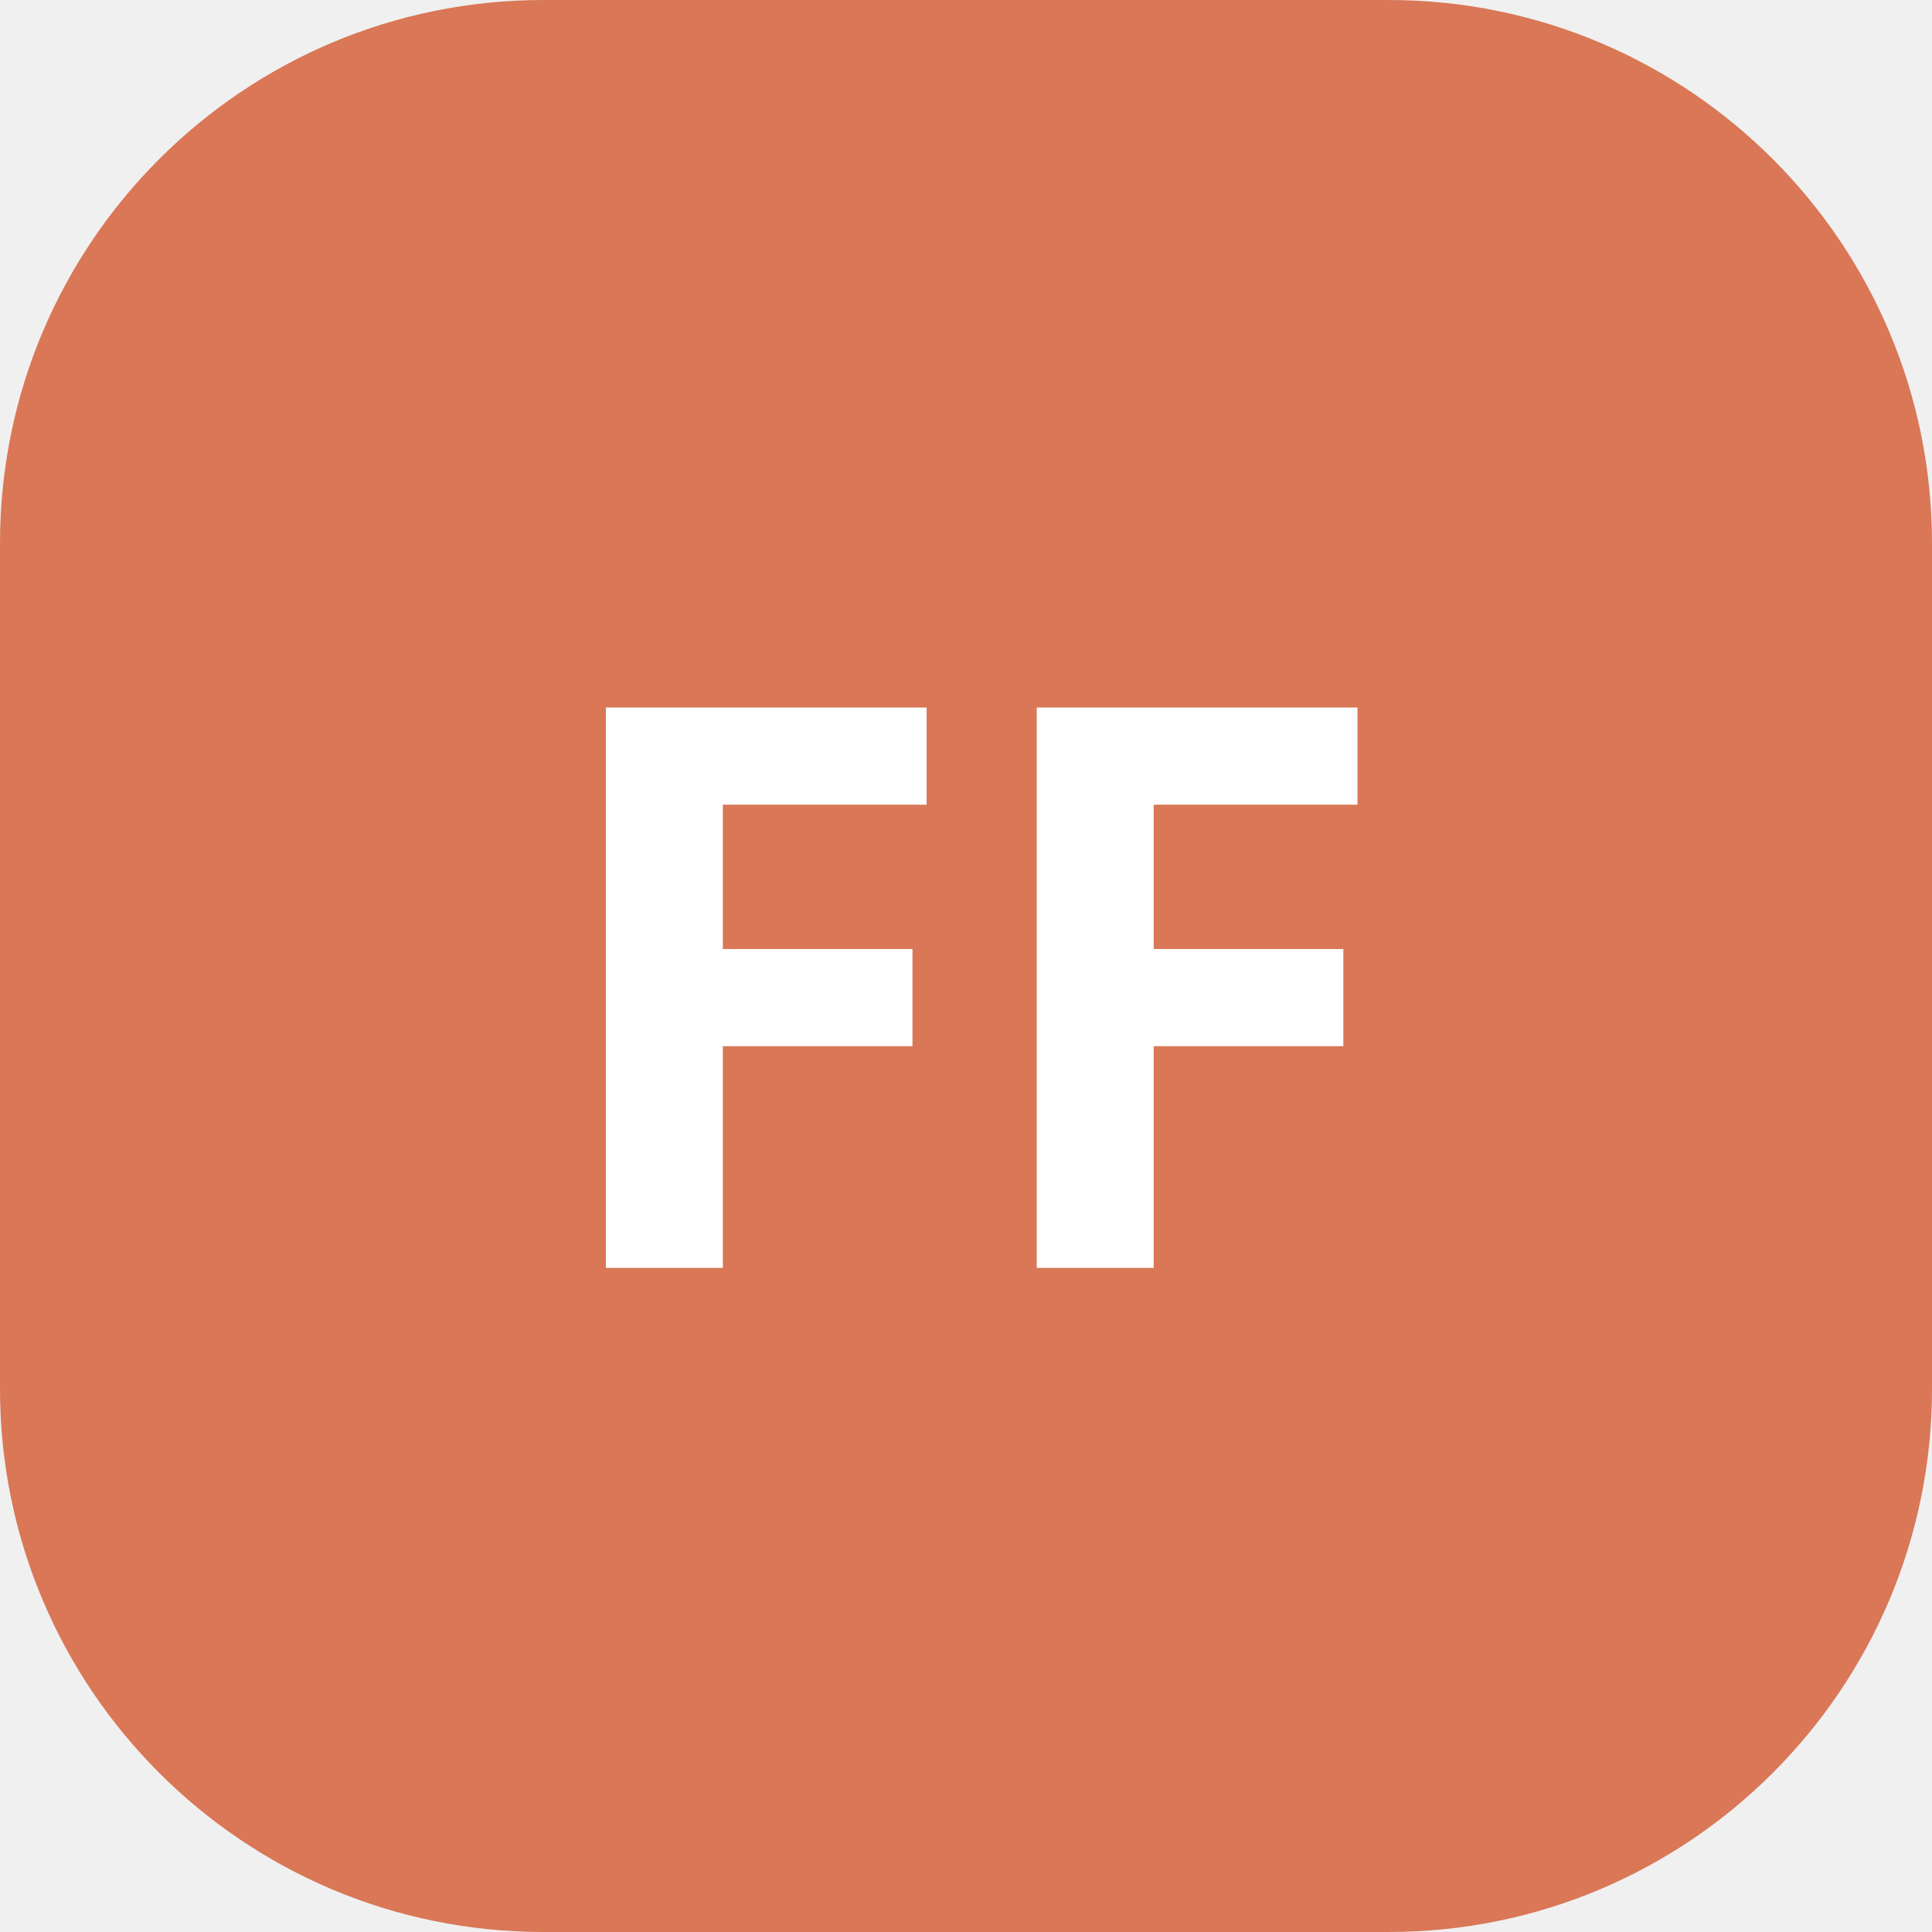
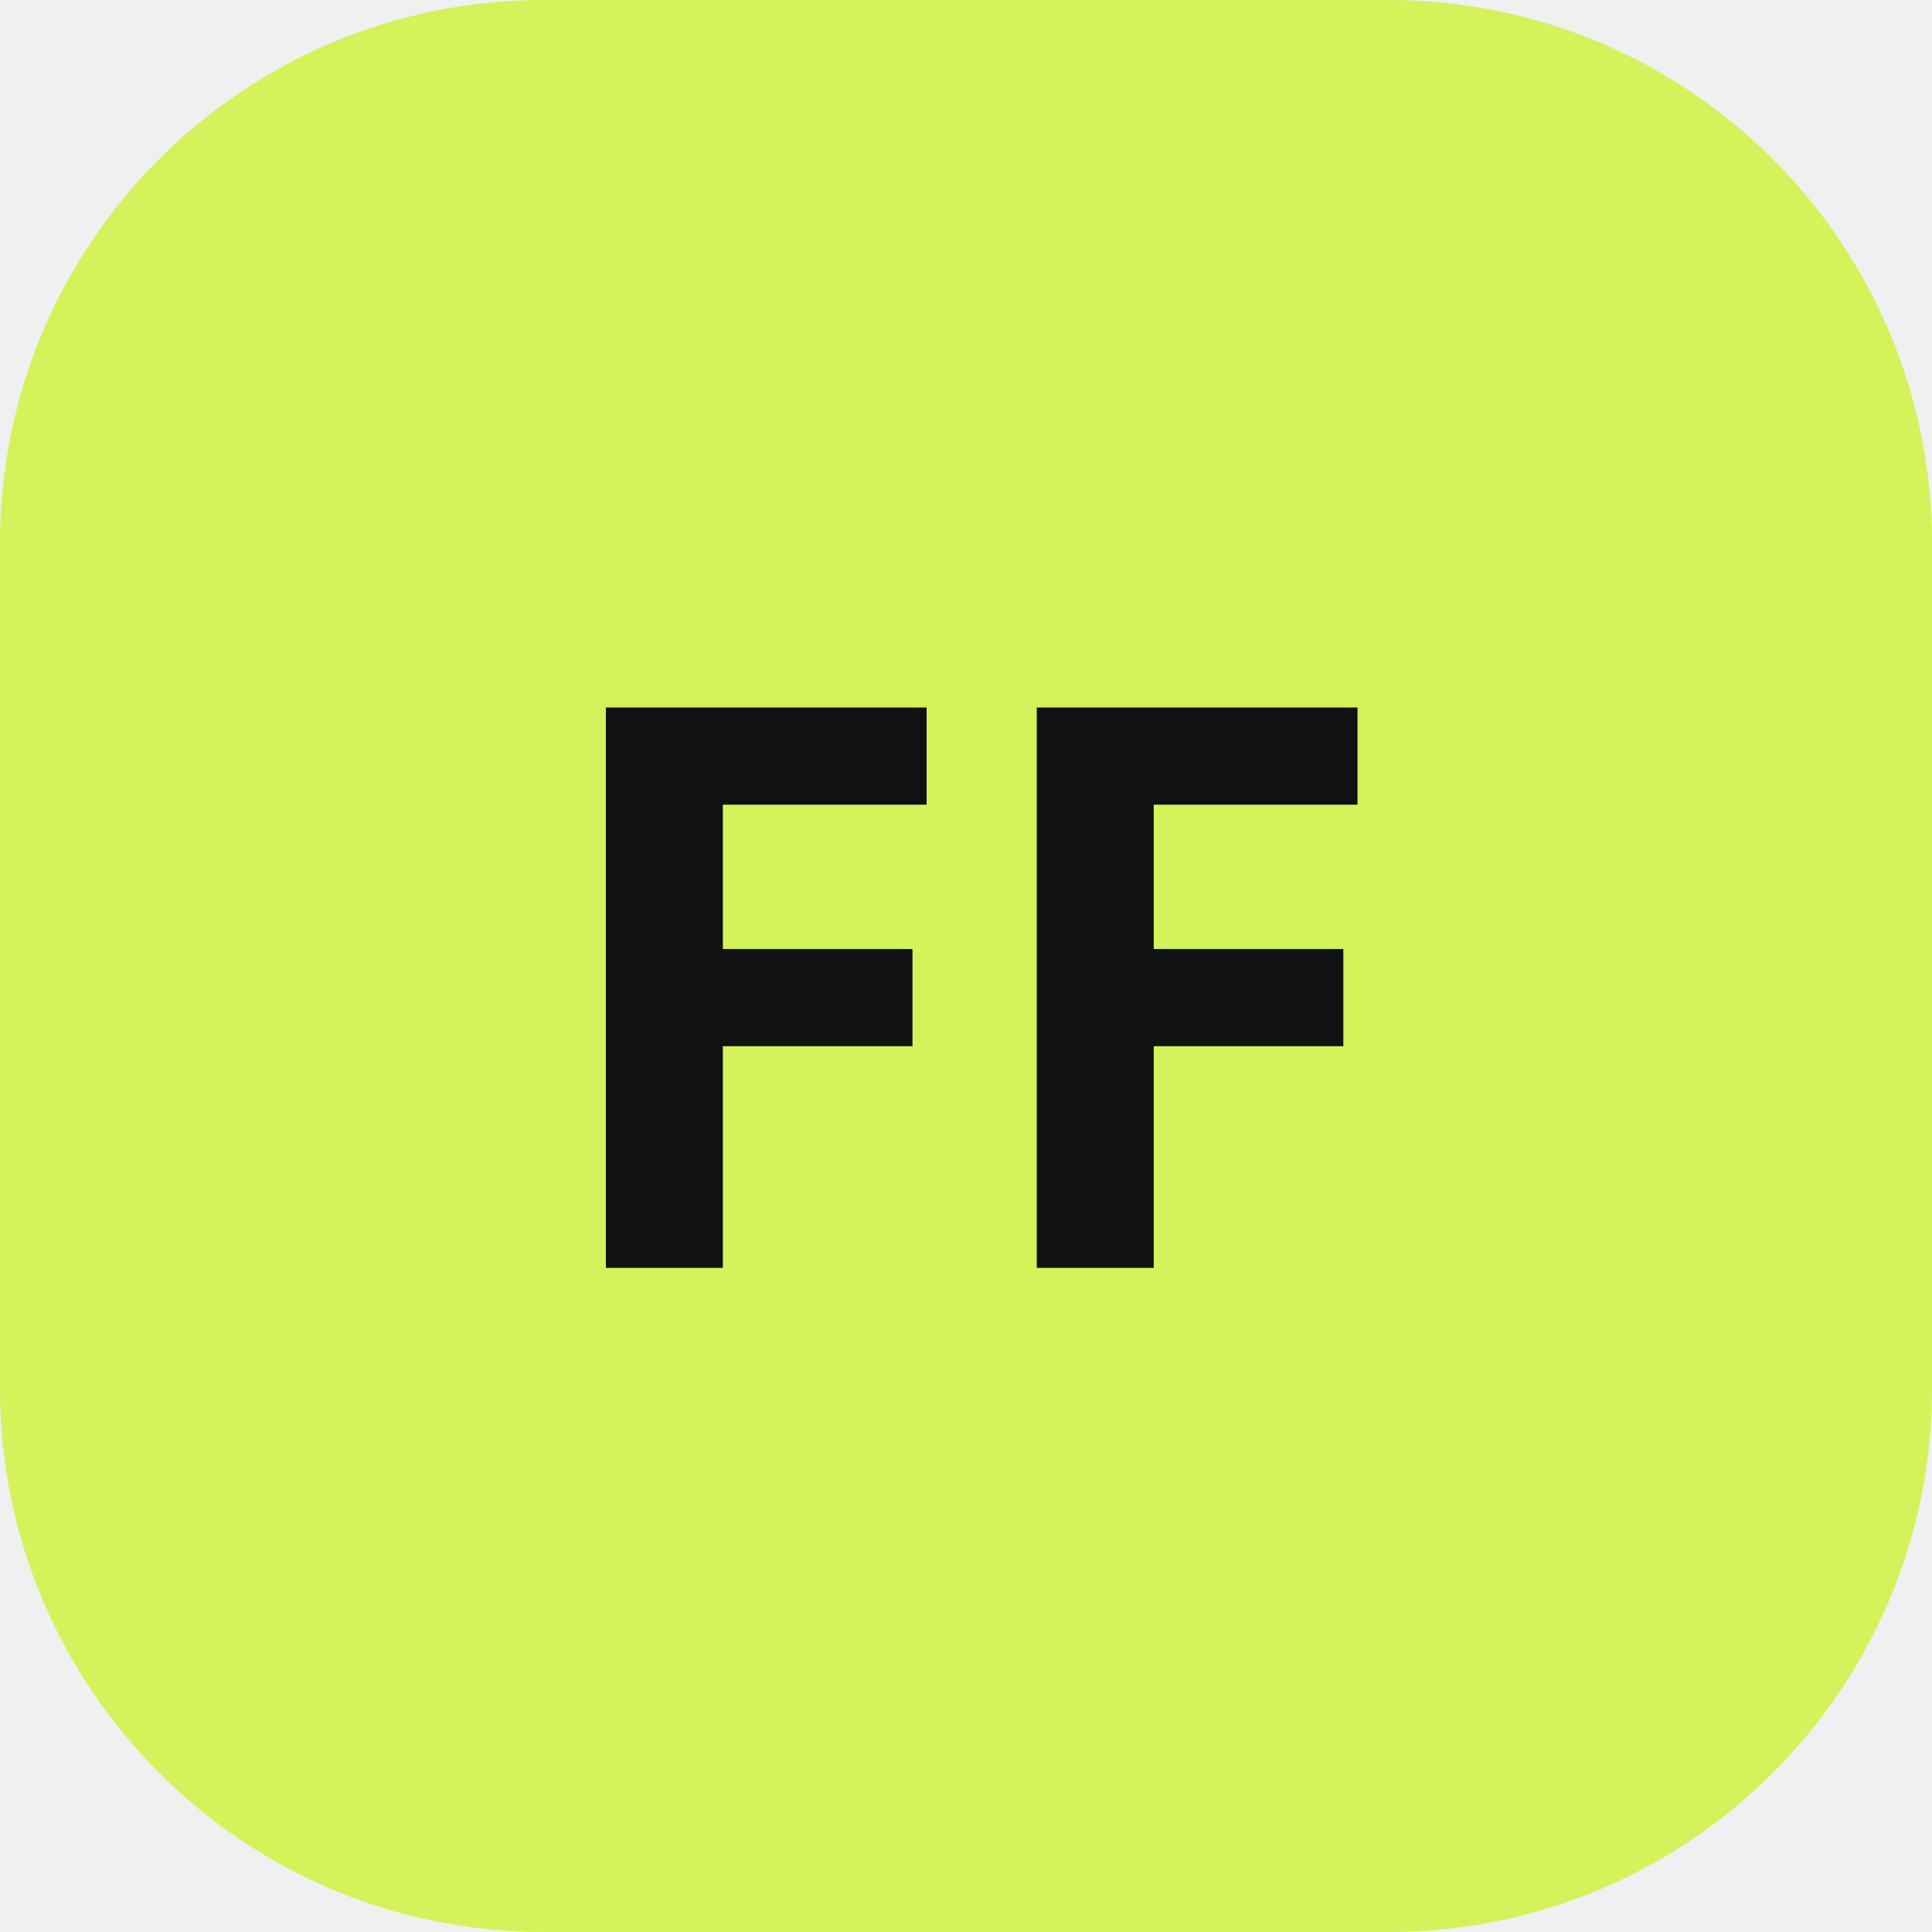
<svg xmlns="http://www.w3.org/2000/svg" viewBox="0 0 32 32">
-   <rect width="32" height="32" rx="9" fill="#D97757" />
-   <text x="16" y="21" text-anchor="middle" font-family="system-ui,sans-serif" font-size="13" font-weight="600" fill="#FFFFFF">FF</text>
+   <rect width="32" height="32" rx="9" fill="#D4F25A" />
+   <text x="16" y="21" text-anchor="middle" font-family="system-ui,sans-serif" font-size="13" font-weight="600" fill="#111113">FF</text>
</svg>
